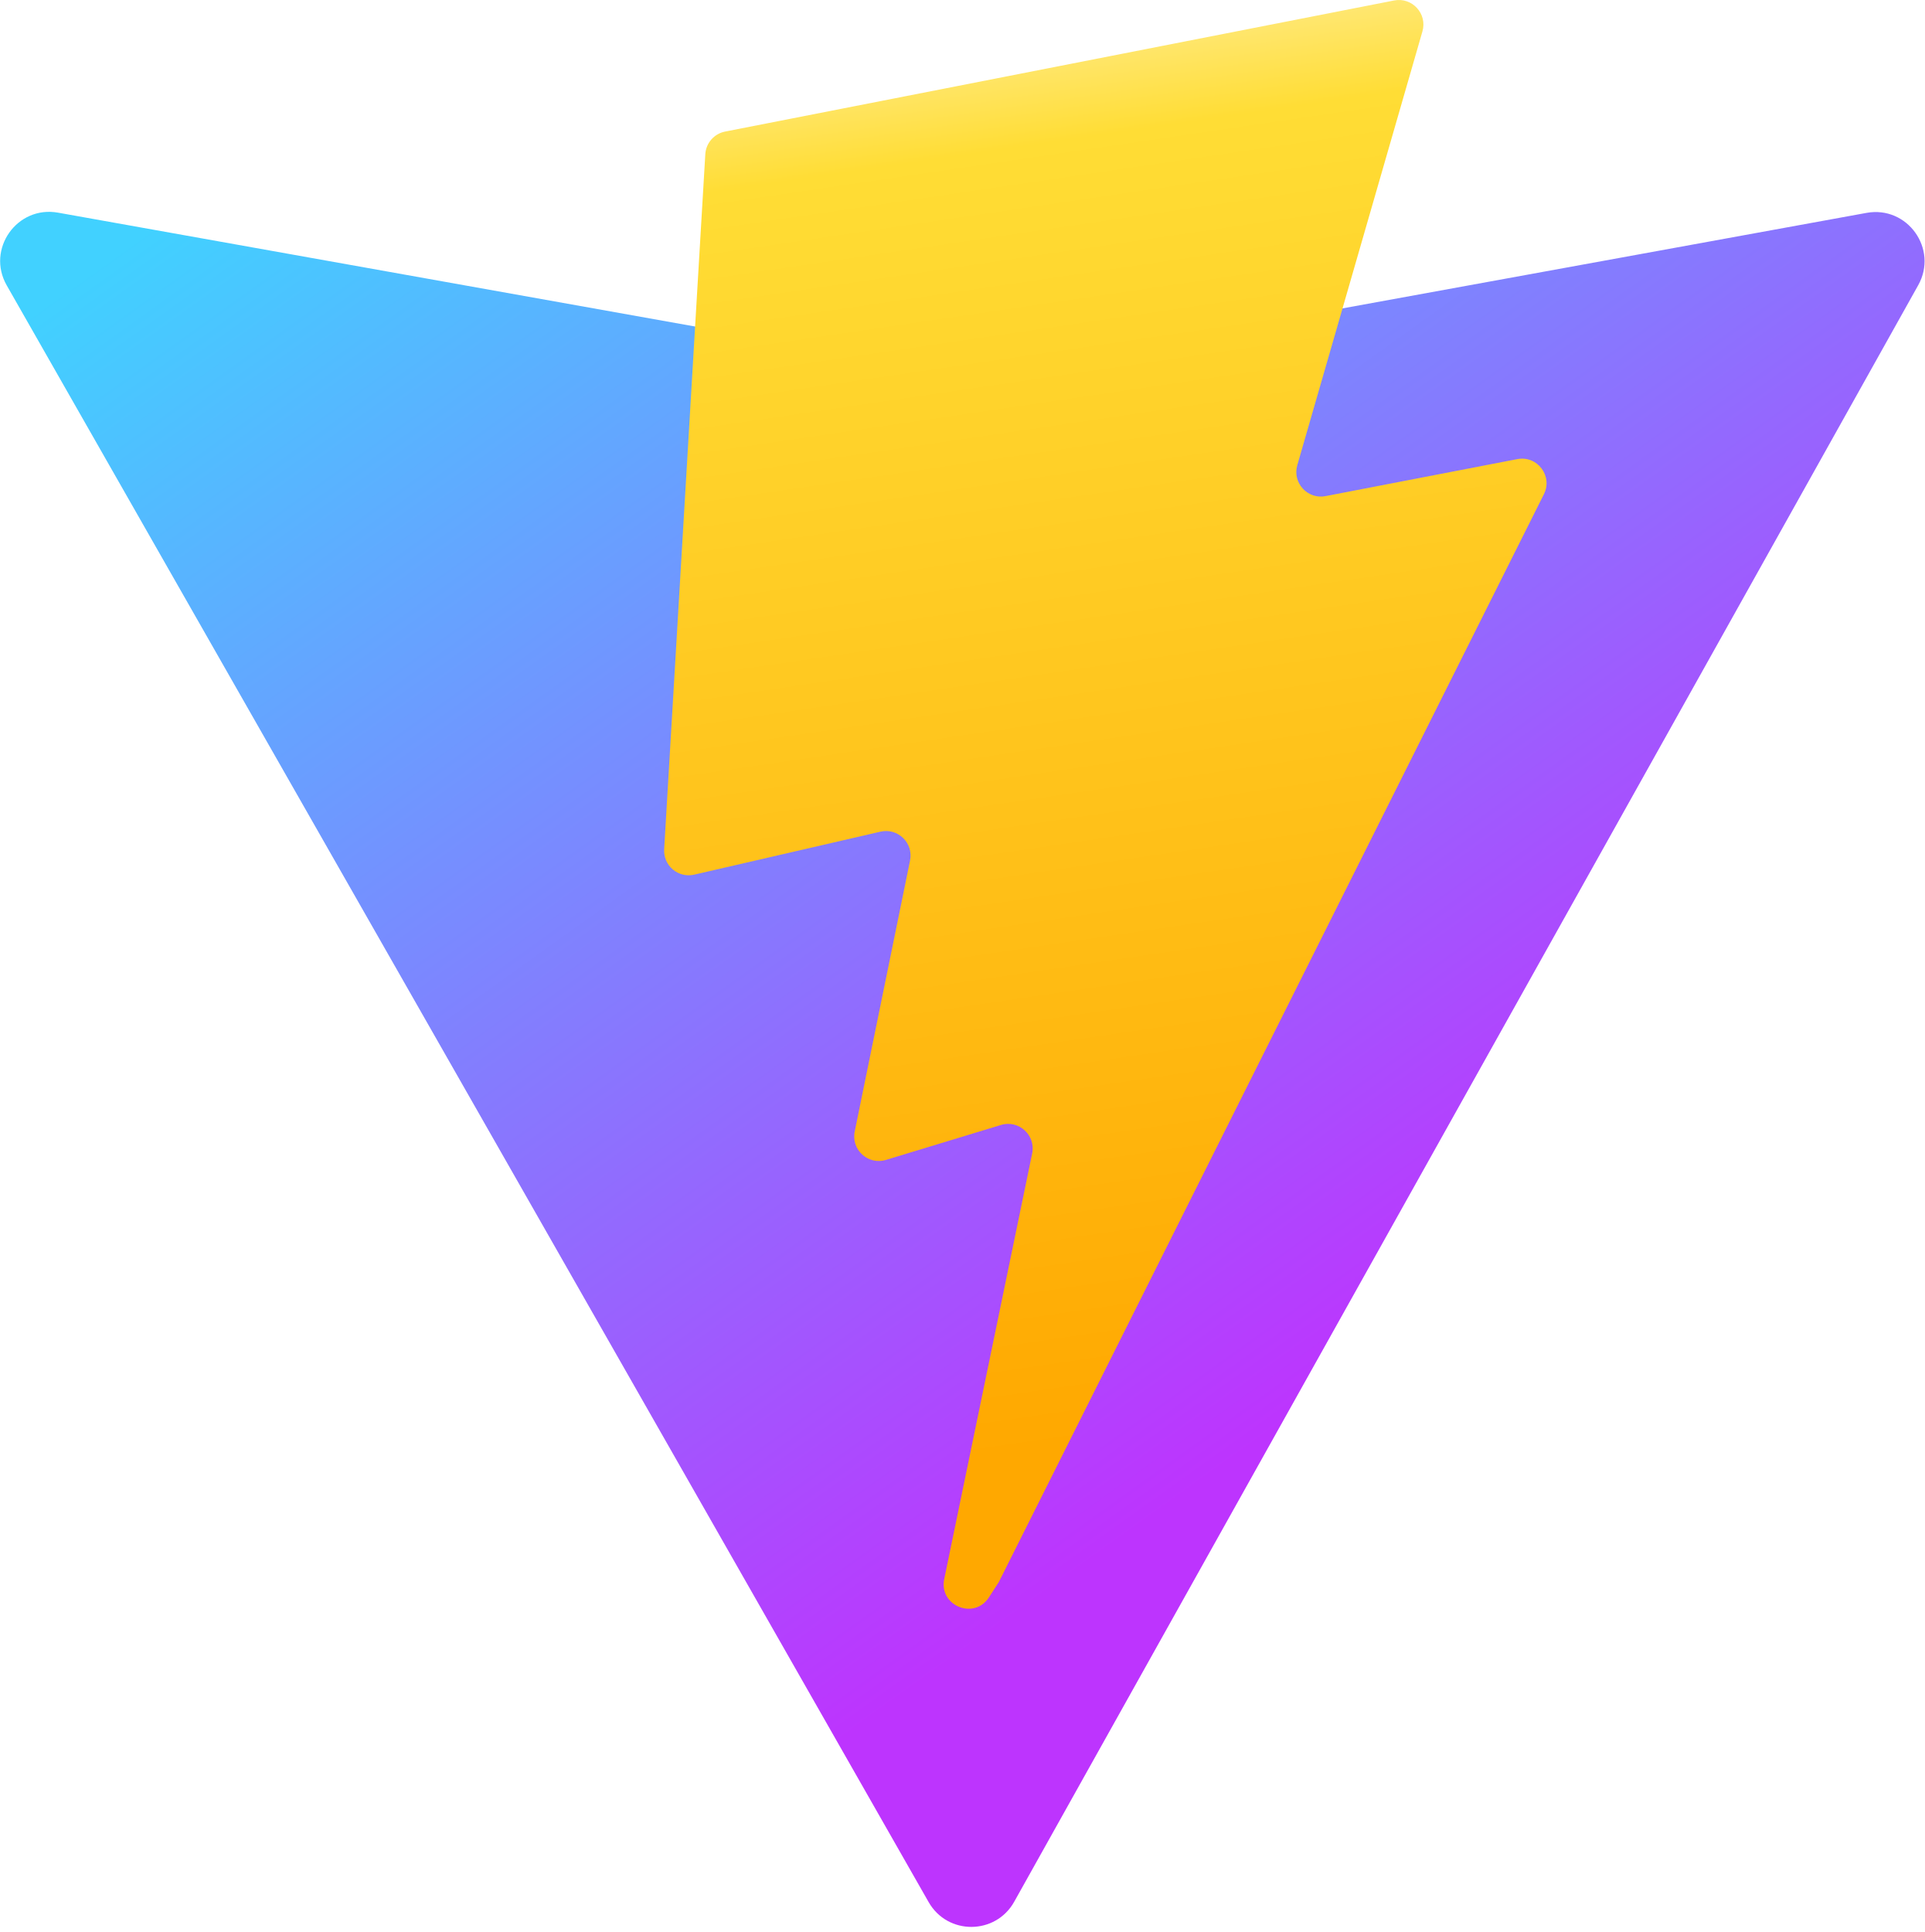
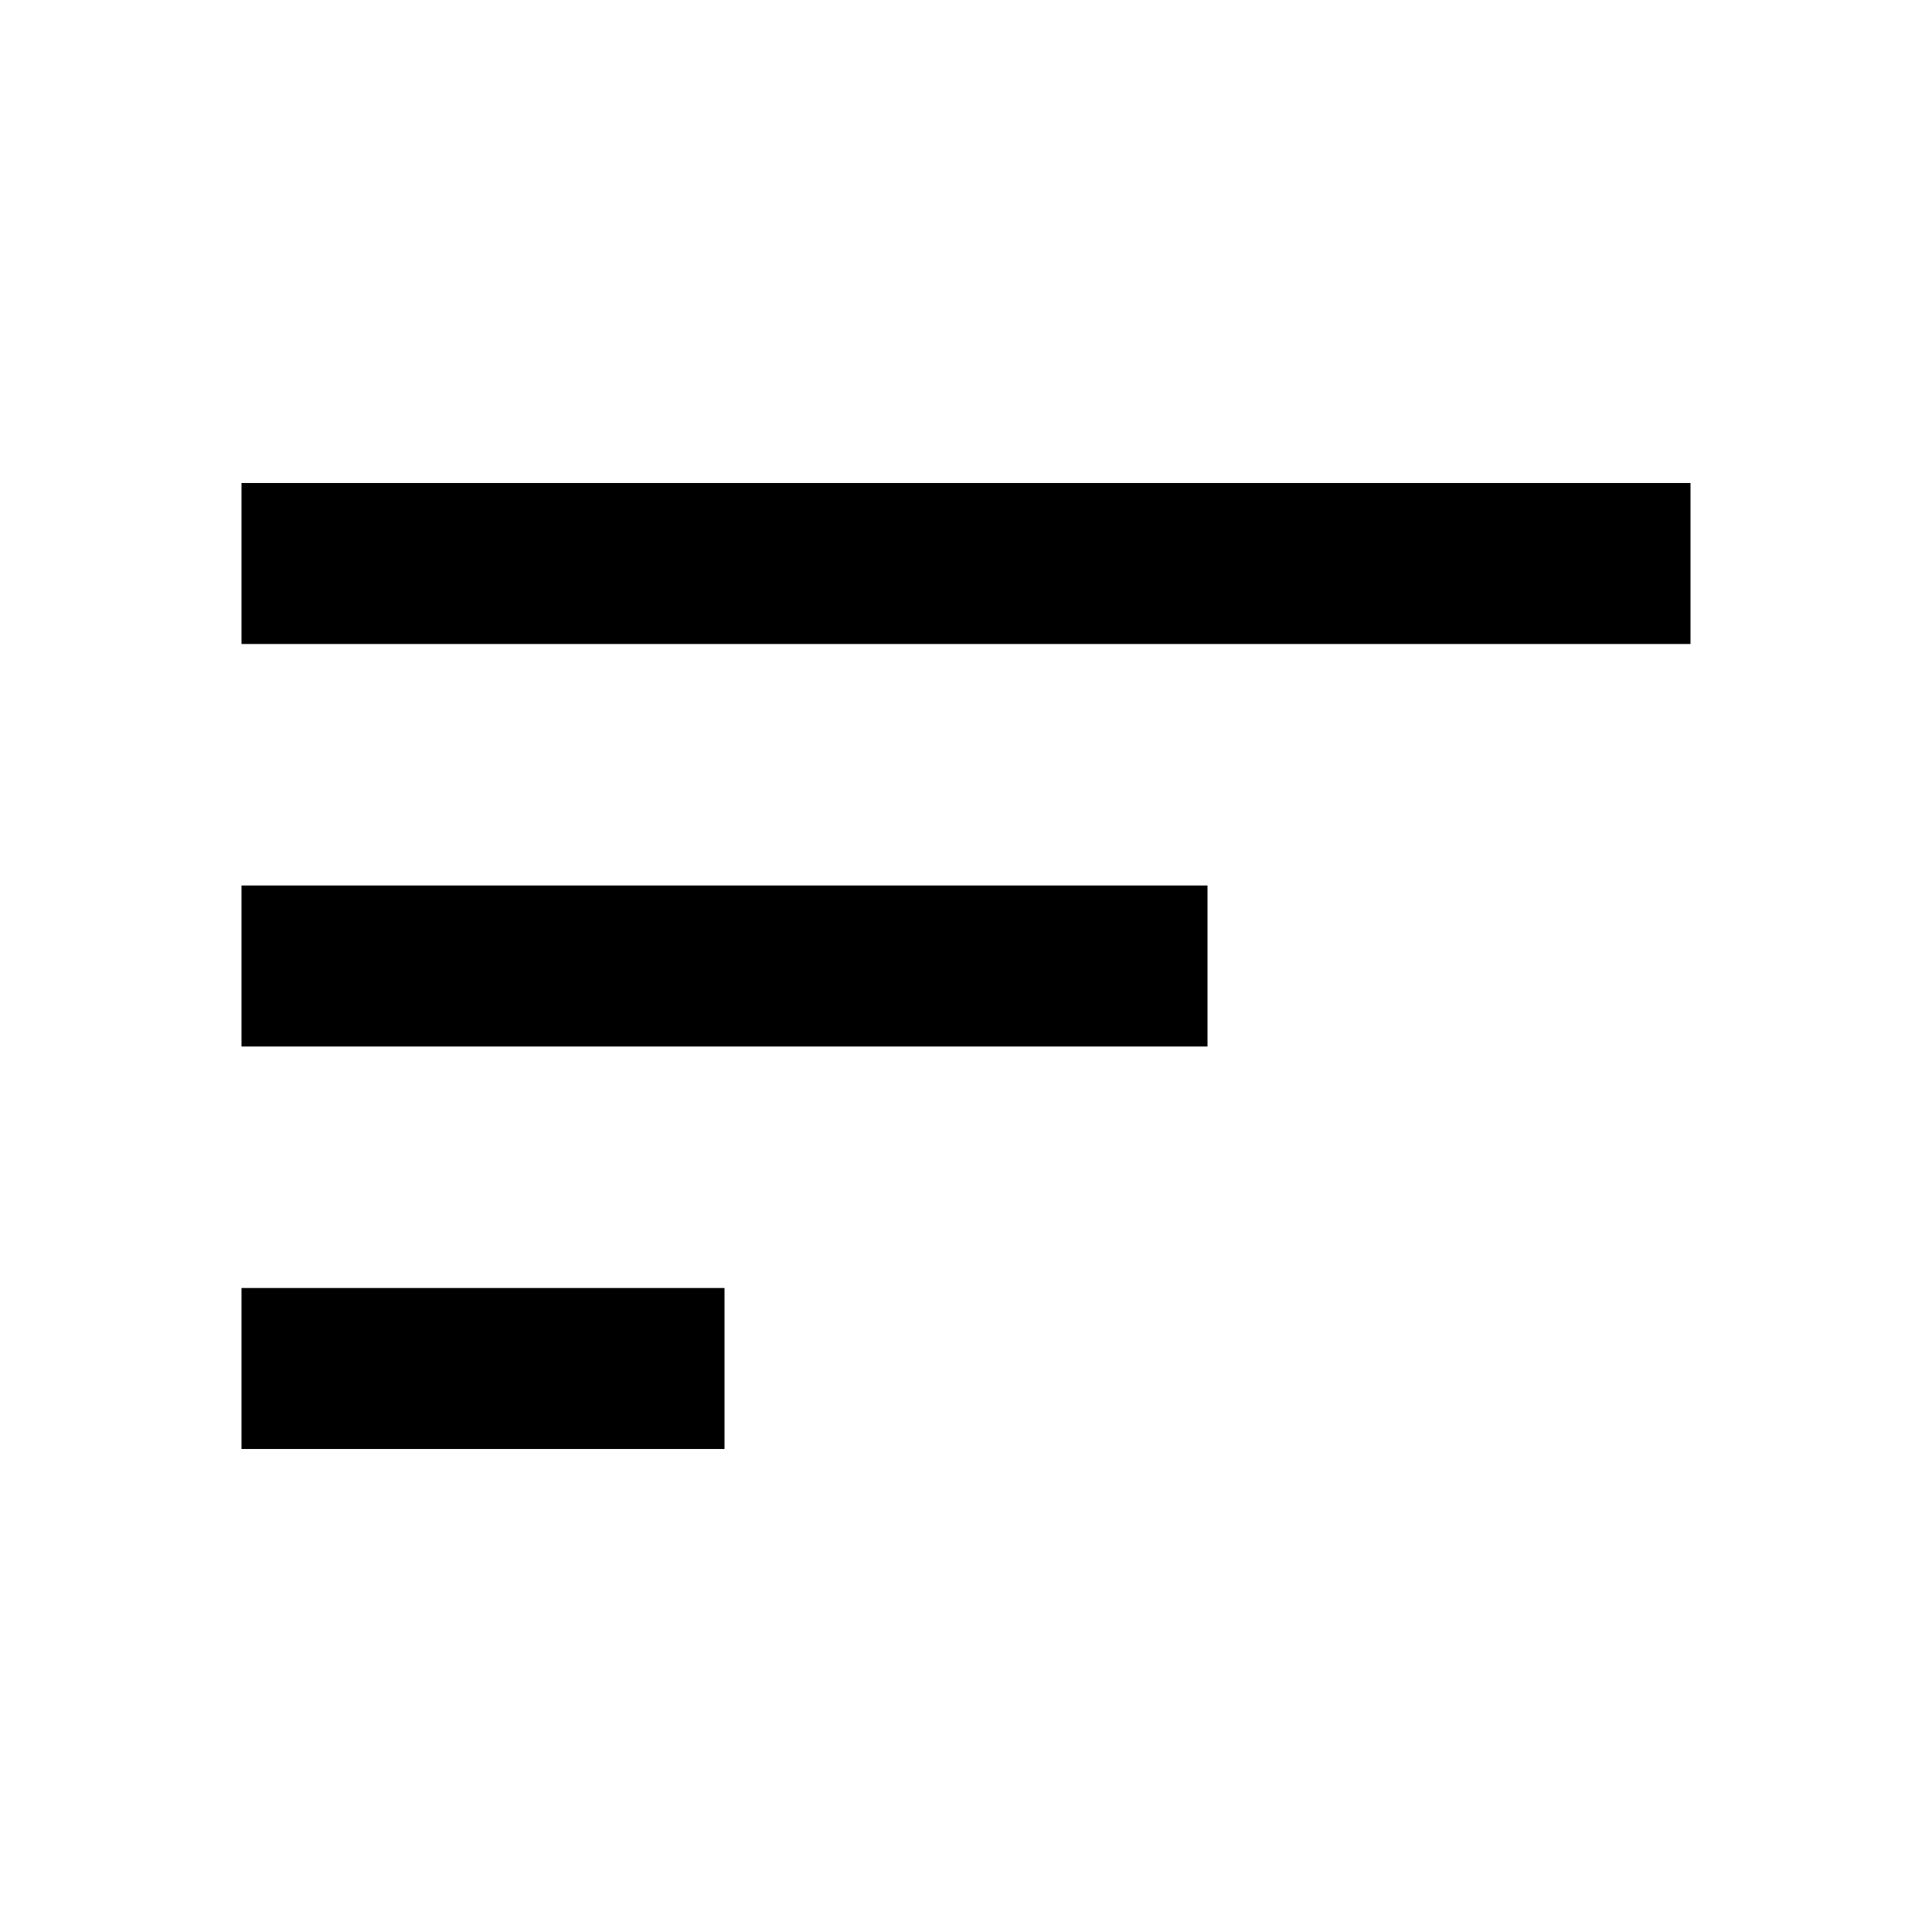
- <svg xmlns="http://www.w3.org/2000/svg" aria-hidden="true" role="img" class="iconify iconify--logos" width="31.88" height="32" preserveAspectRatio="xMidYMid meet" viewBox="0 0 256 257">
-   <defs>
-     <linearGradient id="IconifyId1813088fe1fbc01fb466" x1="-.828%" x2="57.636%" y1="7.652%" y2="78.411%">
-       <stop offset="0%" stop-color="#41D1FF" />
-       <stop offset="100%" stop-color="#BD34FE" />
-     </linearGradient>
-     <linearGradient id="IconifyId1813088fe1fbc01fb467" x1="43.376%" x2="50.316%" y1="2.242%" y2="89.03%">
-       <stop offset="0%" stop-color="#FFEA83" />
-       <stop offset="8.333%" stop-color="#FFDD35" />
-       <stop offset="100%" stop-color="#FFA800" />
-     </linearGradient>
-   </defs>
-   <path fill="url(#IconifyId1813088fe1fbc01fb466)" d="M255.153 37.938L134.897 252.976c-2.483 4.44-8.862 4.466-11.382.048L.875 37.958c-2.746-4.814 1.371-10.646 6.827-9.67l120.385 21.517a6.537 6.537 0 0 0 2.322-.004l117.867-21.483c5.438-.991 9.574 4.796 6.877 9.62Z" />
-   <path fill="url(#IconifyId1813088fe1fbc01fb467)" d="M185.432.063L96.44 17.501a3.268 3.268 0 0 0-2.634 3.014l-5.474 92.456a3.268 3.268 0 0 0 3.997 3.378l24.777-5.718c2.318-.535 4.413 1.507 3.936 3.838l-7.361 36.047c-.495 2.426 1.782 4.5 4.151 3.78l15.304-4.649c2.372-.72 4.652 1.36 4.15 3.788l-11.698 56.621c-.732 3.542 3.979 5.473 5.943 2.437l1.313-2.028l72.516-144.72c1.215-2.423-.88-5.186-3.54-4.672l-25.505 4.922c-2.396.462-4.435-1.77-3.759-4.114l16.646-57.705c.677-2.35-1.37-4.583-3.769-4.113Z" />
+ <svg xmlns="http://www.w3.org/2000/svg" height="48" viewBox="0 0 48 48" width="48">
+   <path d="M6 36h12v-4h-12v4zm0-24v4h36v-4h-36zm0 14h24v-4h-24v4z" />
+   <path d="M0 0h48v48h-48z" fill="none" />
</svg>
